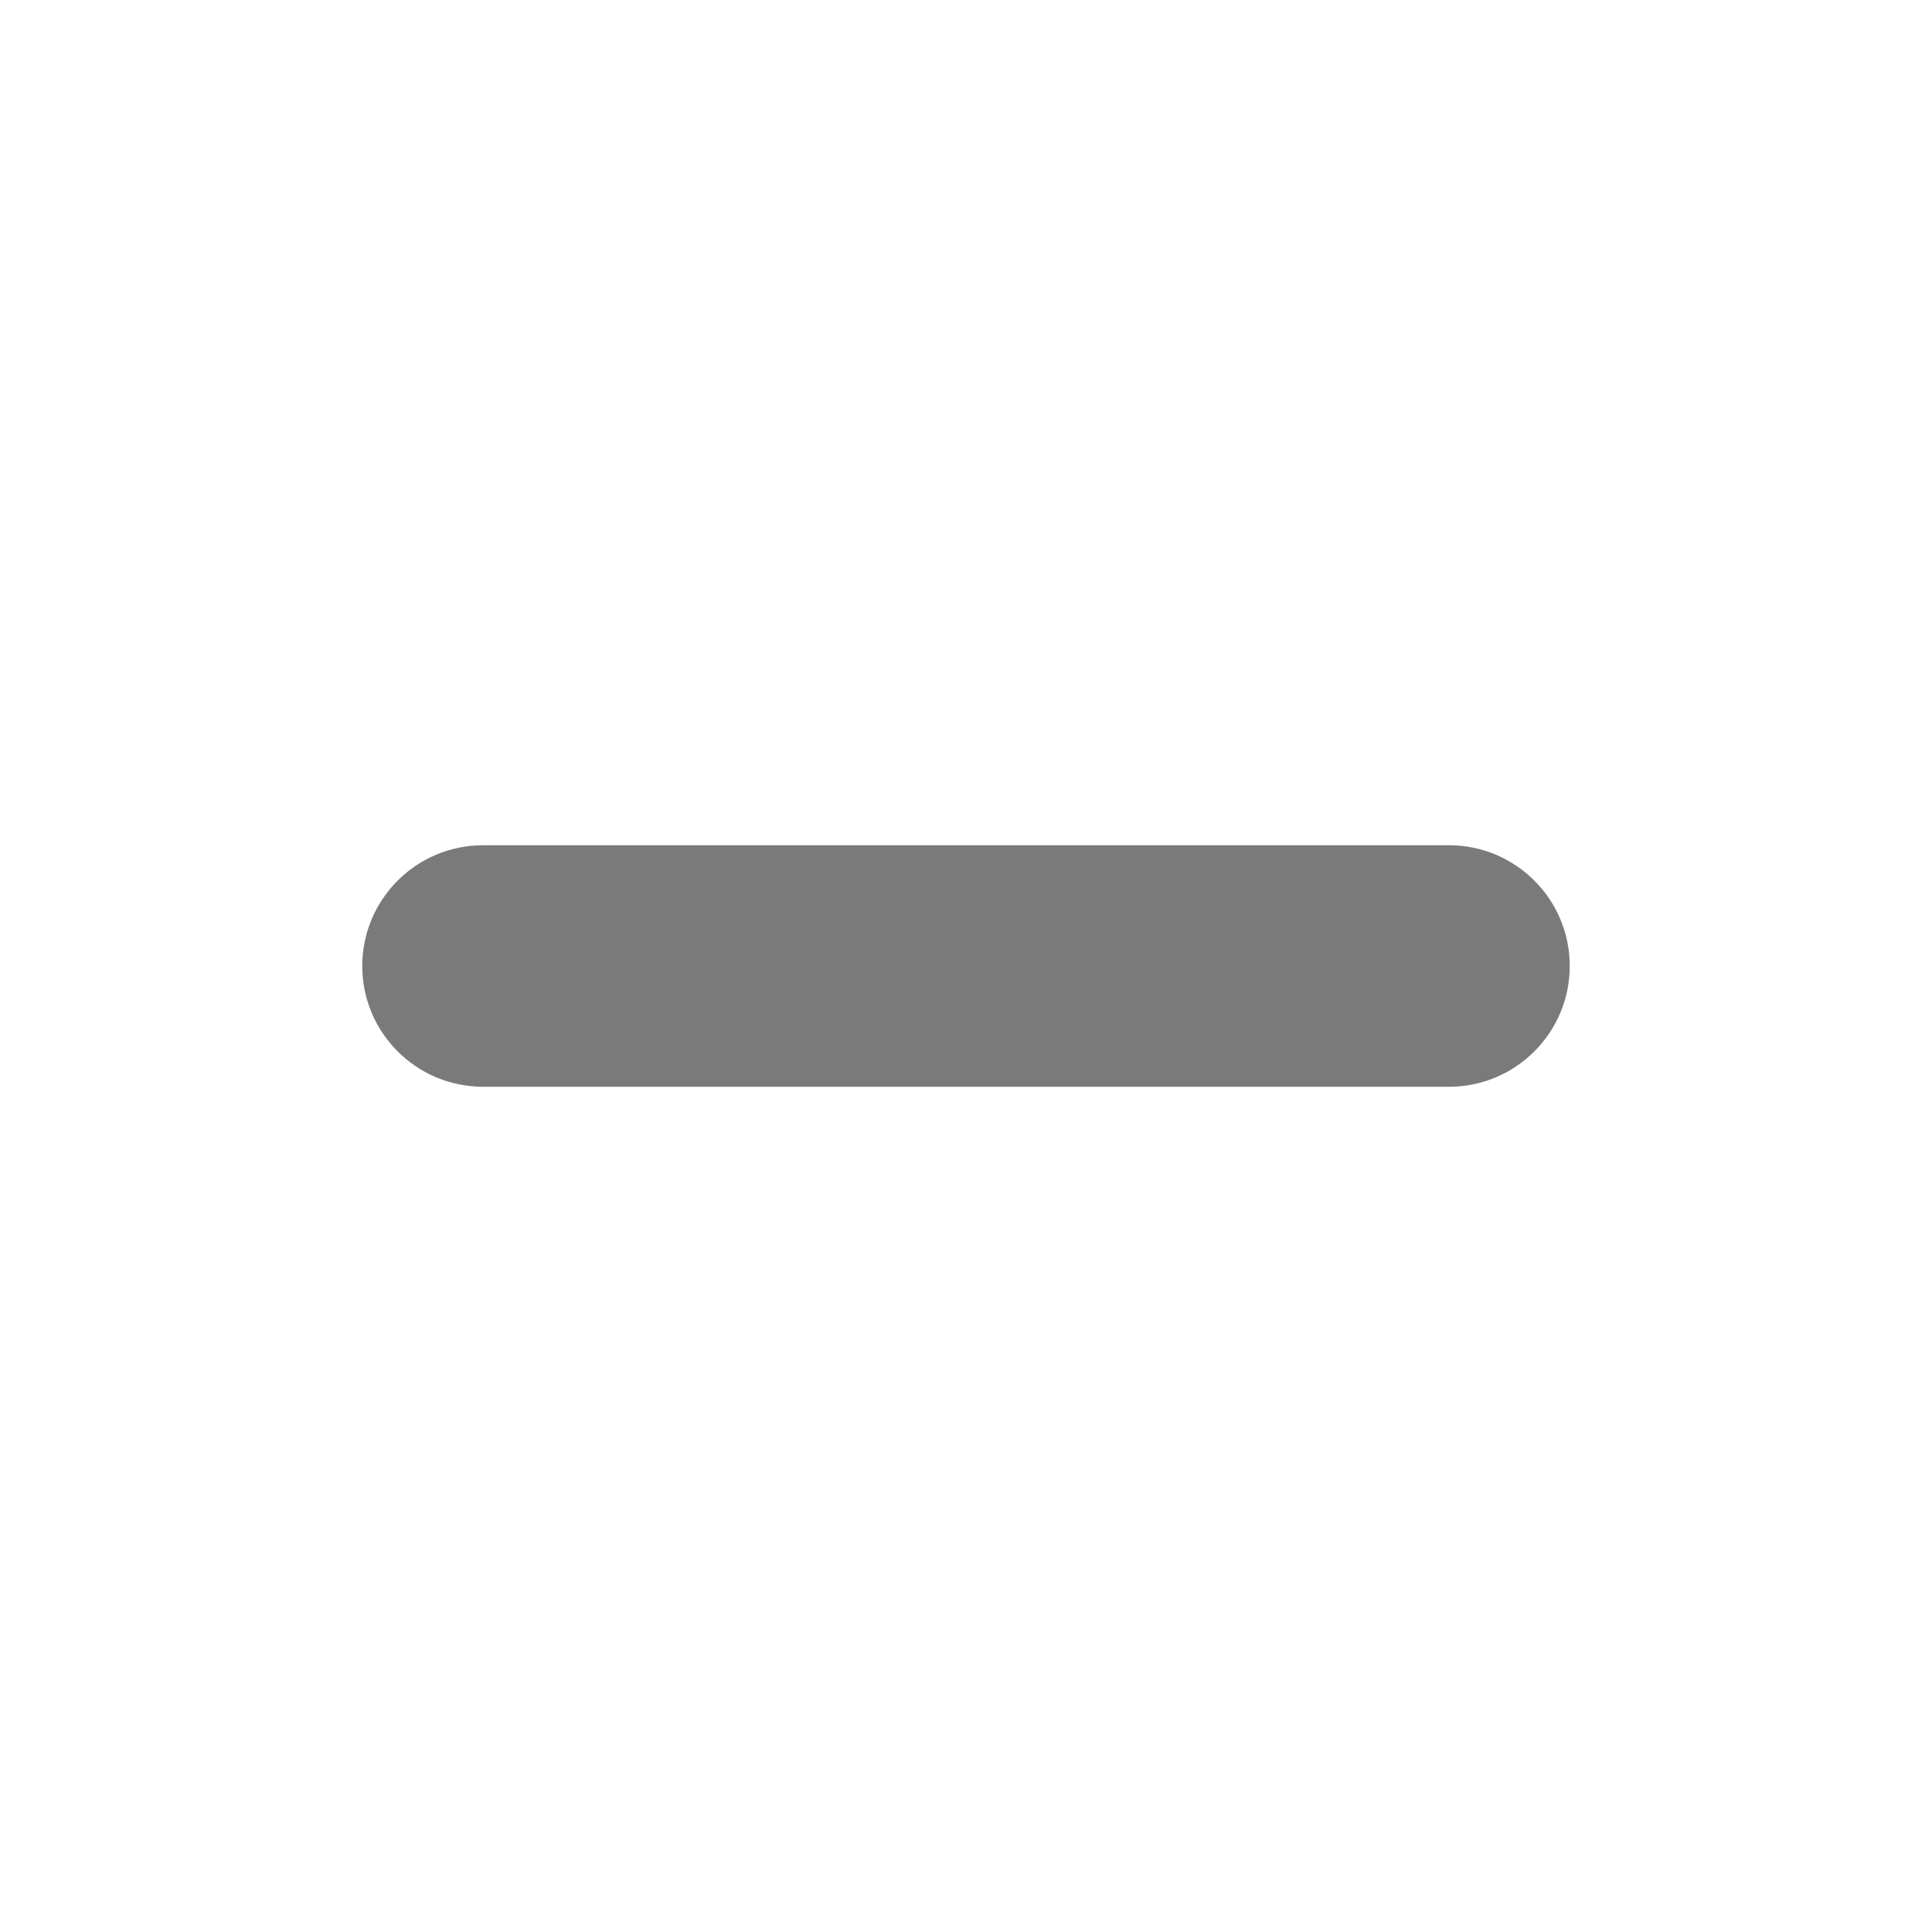
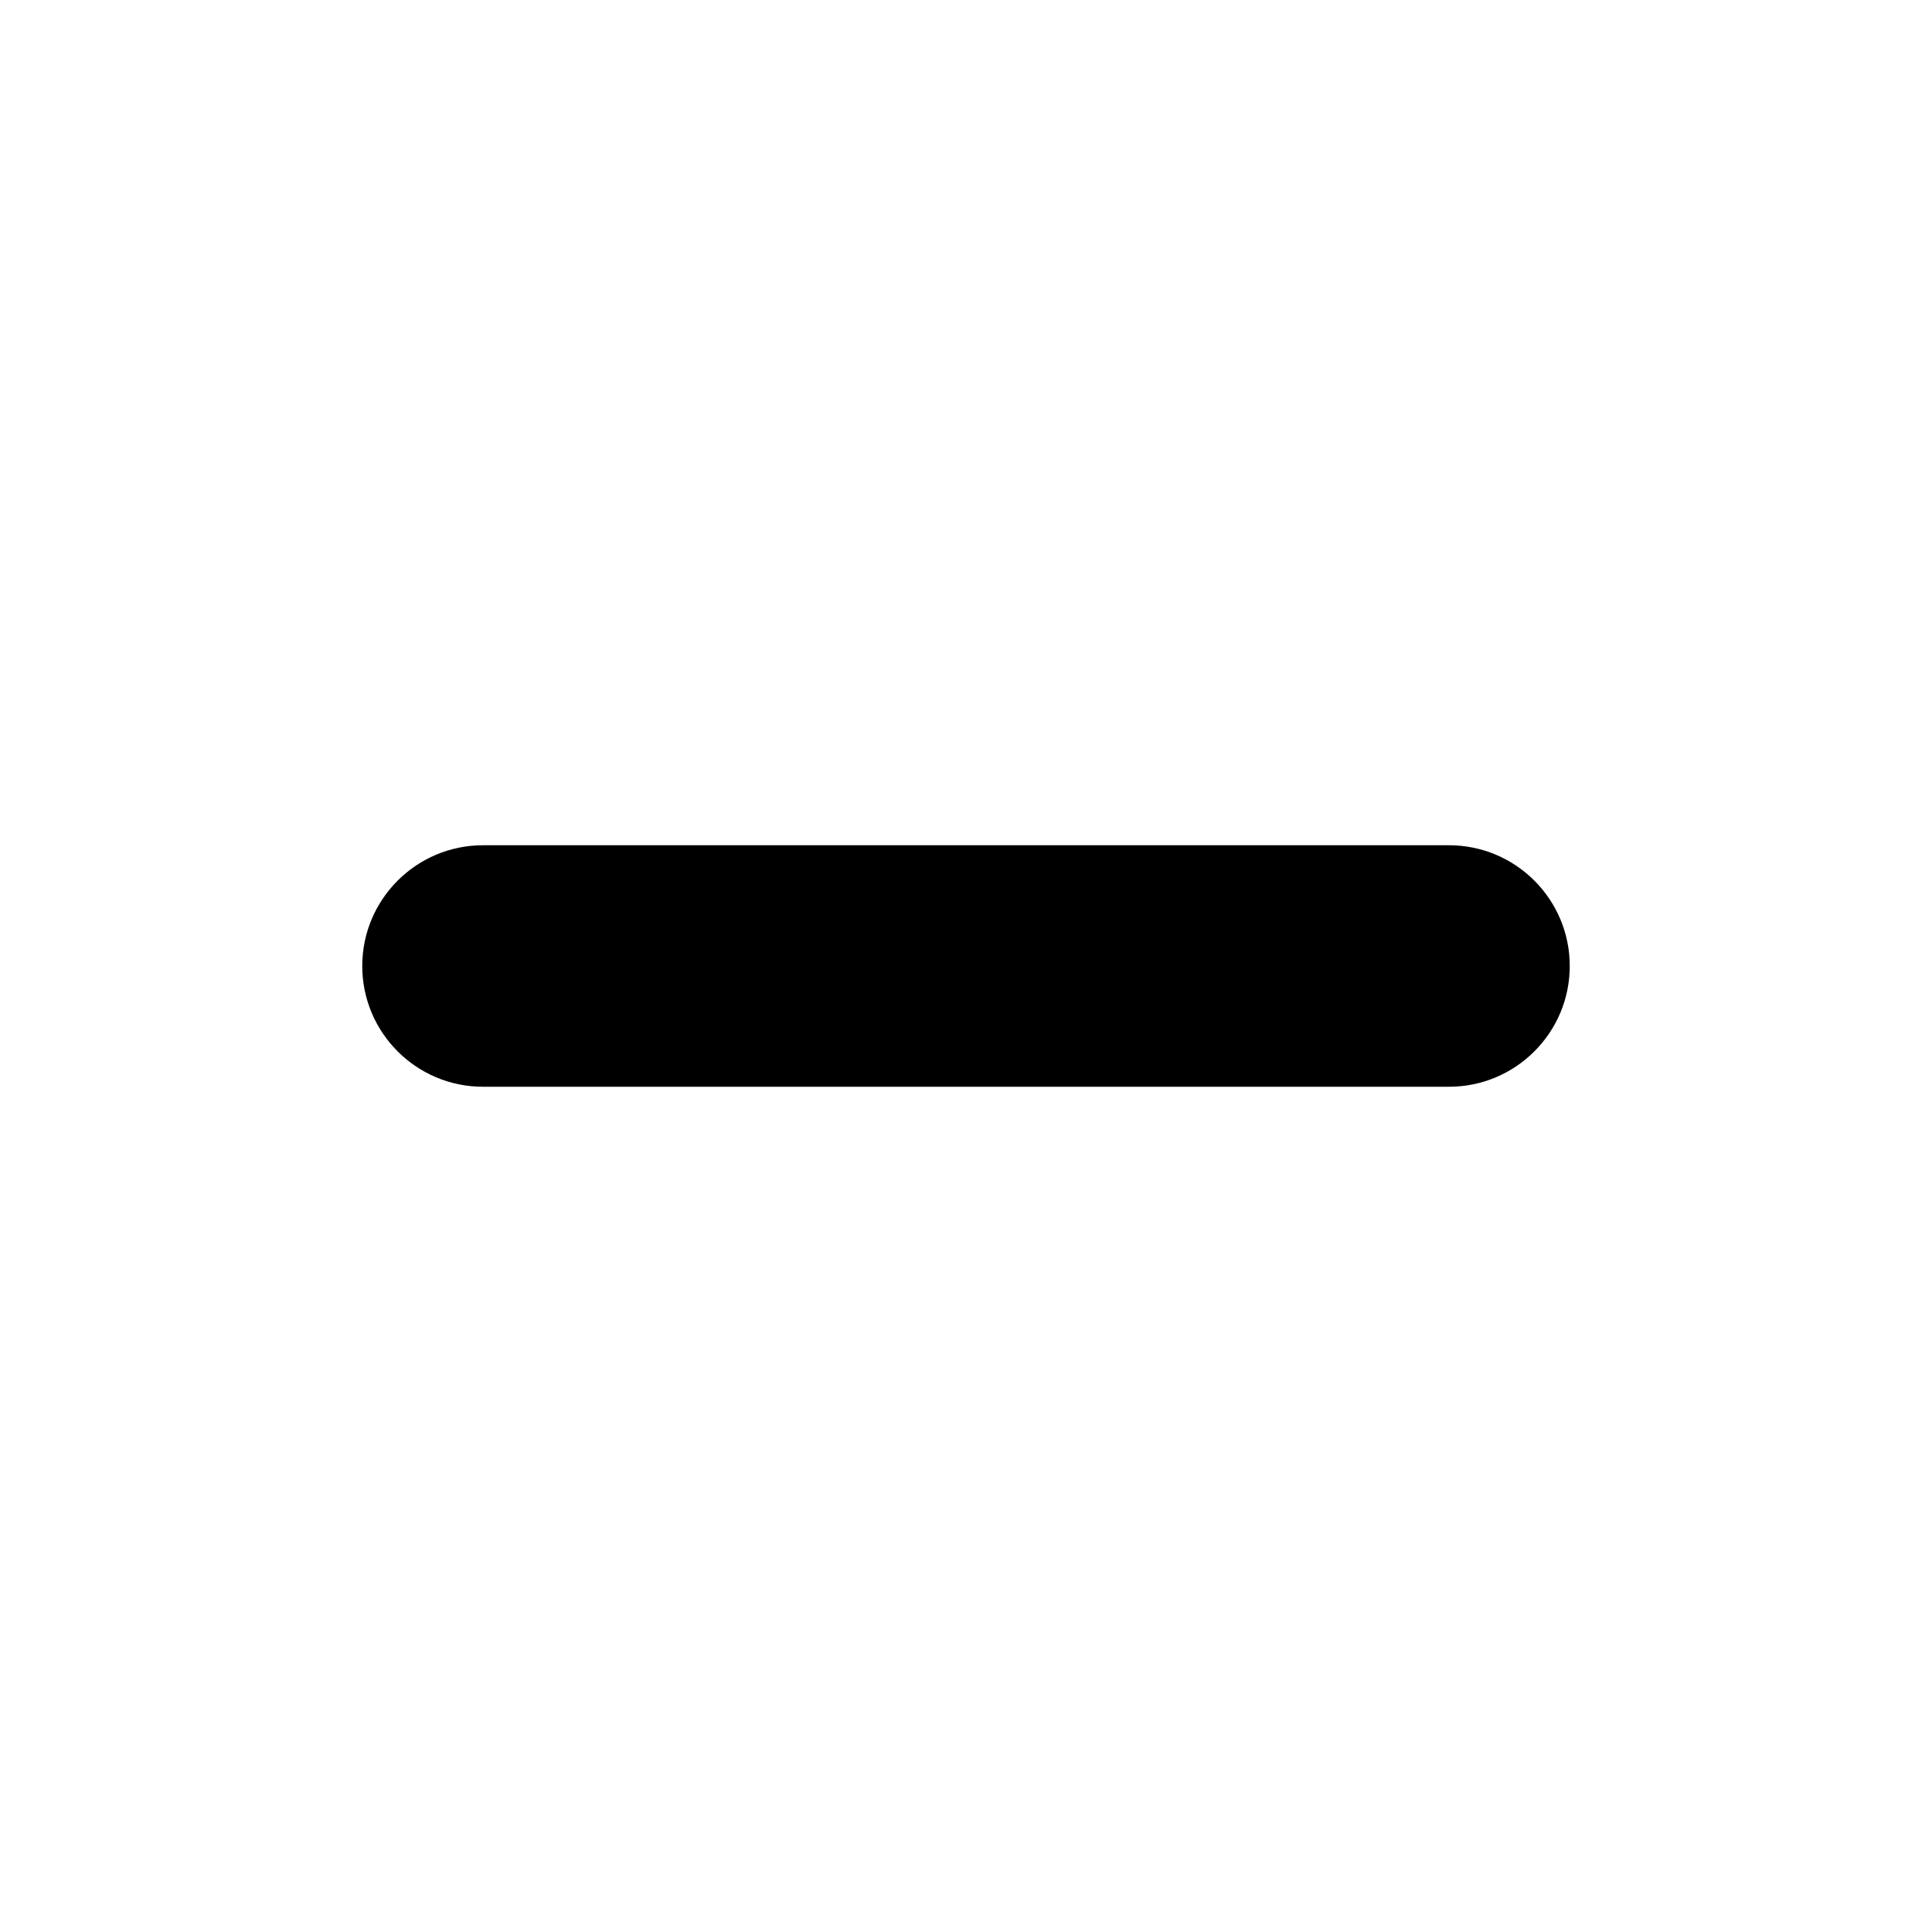
<svg xmlns="http://www.w3.org/2000/svg" width="16" height="16" viewBox="0 0 16 16" fill="none">
-   <path d="M3 8C3 8.552 3.448 9 4 9L12 9C12.552 9 13 8.552 13 8C13 7.448 12.552 7 12 7L4 7C3.448 7 3 7.448 3 8Z" fill="#7A7A7A" />
+   <path d="M3 8C3 8.552 3.448 9 4 9L12 9C12.552 9 13 8.552 13 8C13 7.448 12.552 7 12 7L4 7C3.448 7 3 7.448 3 8Z" fill="currentColor" />
</svg>
